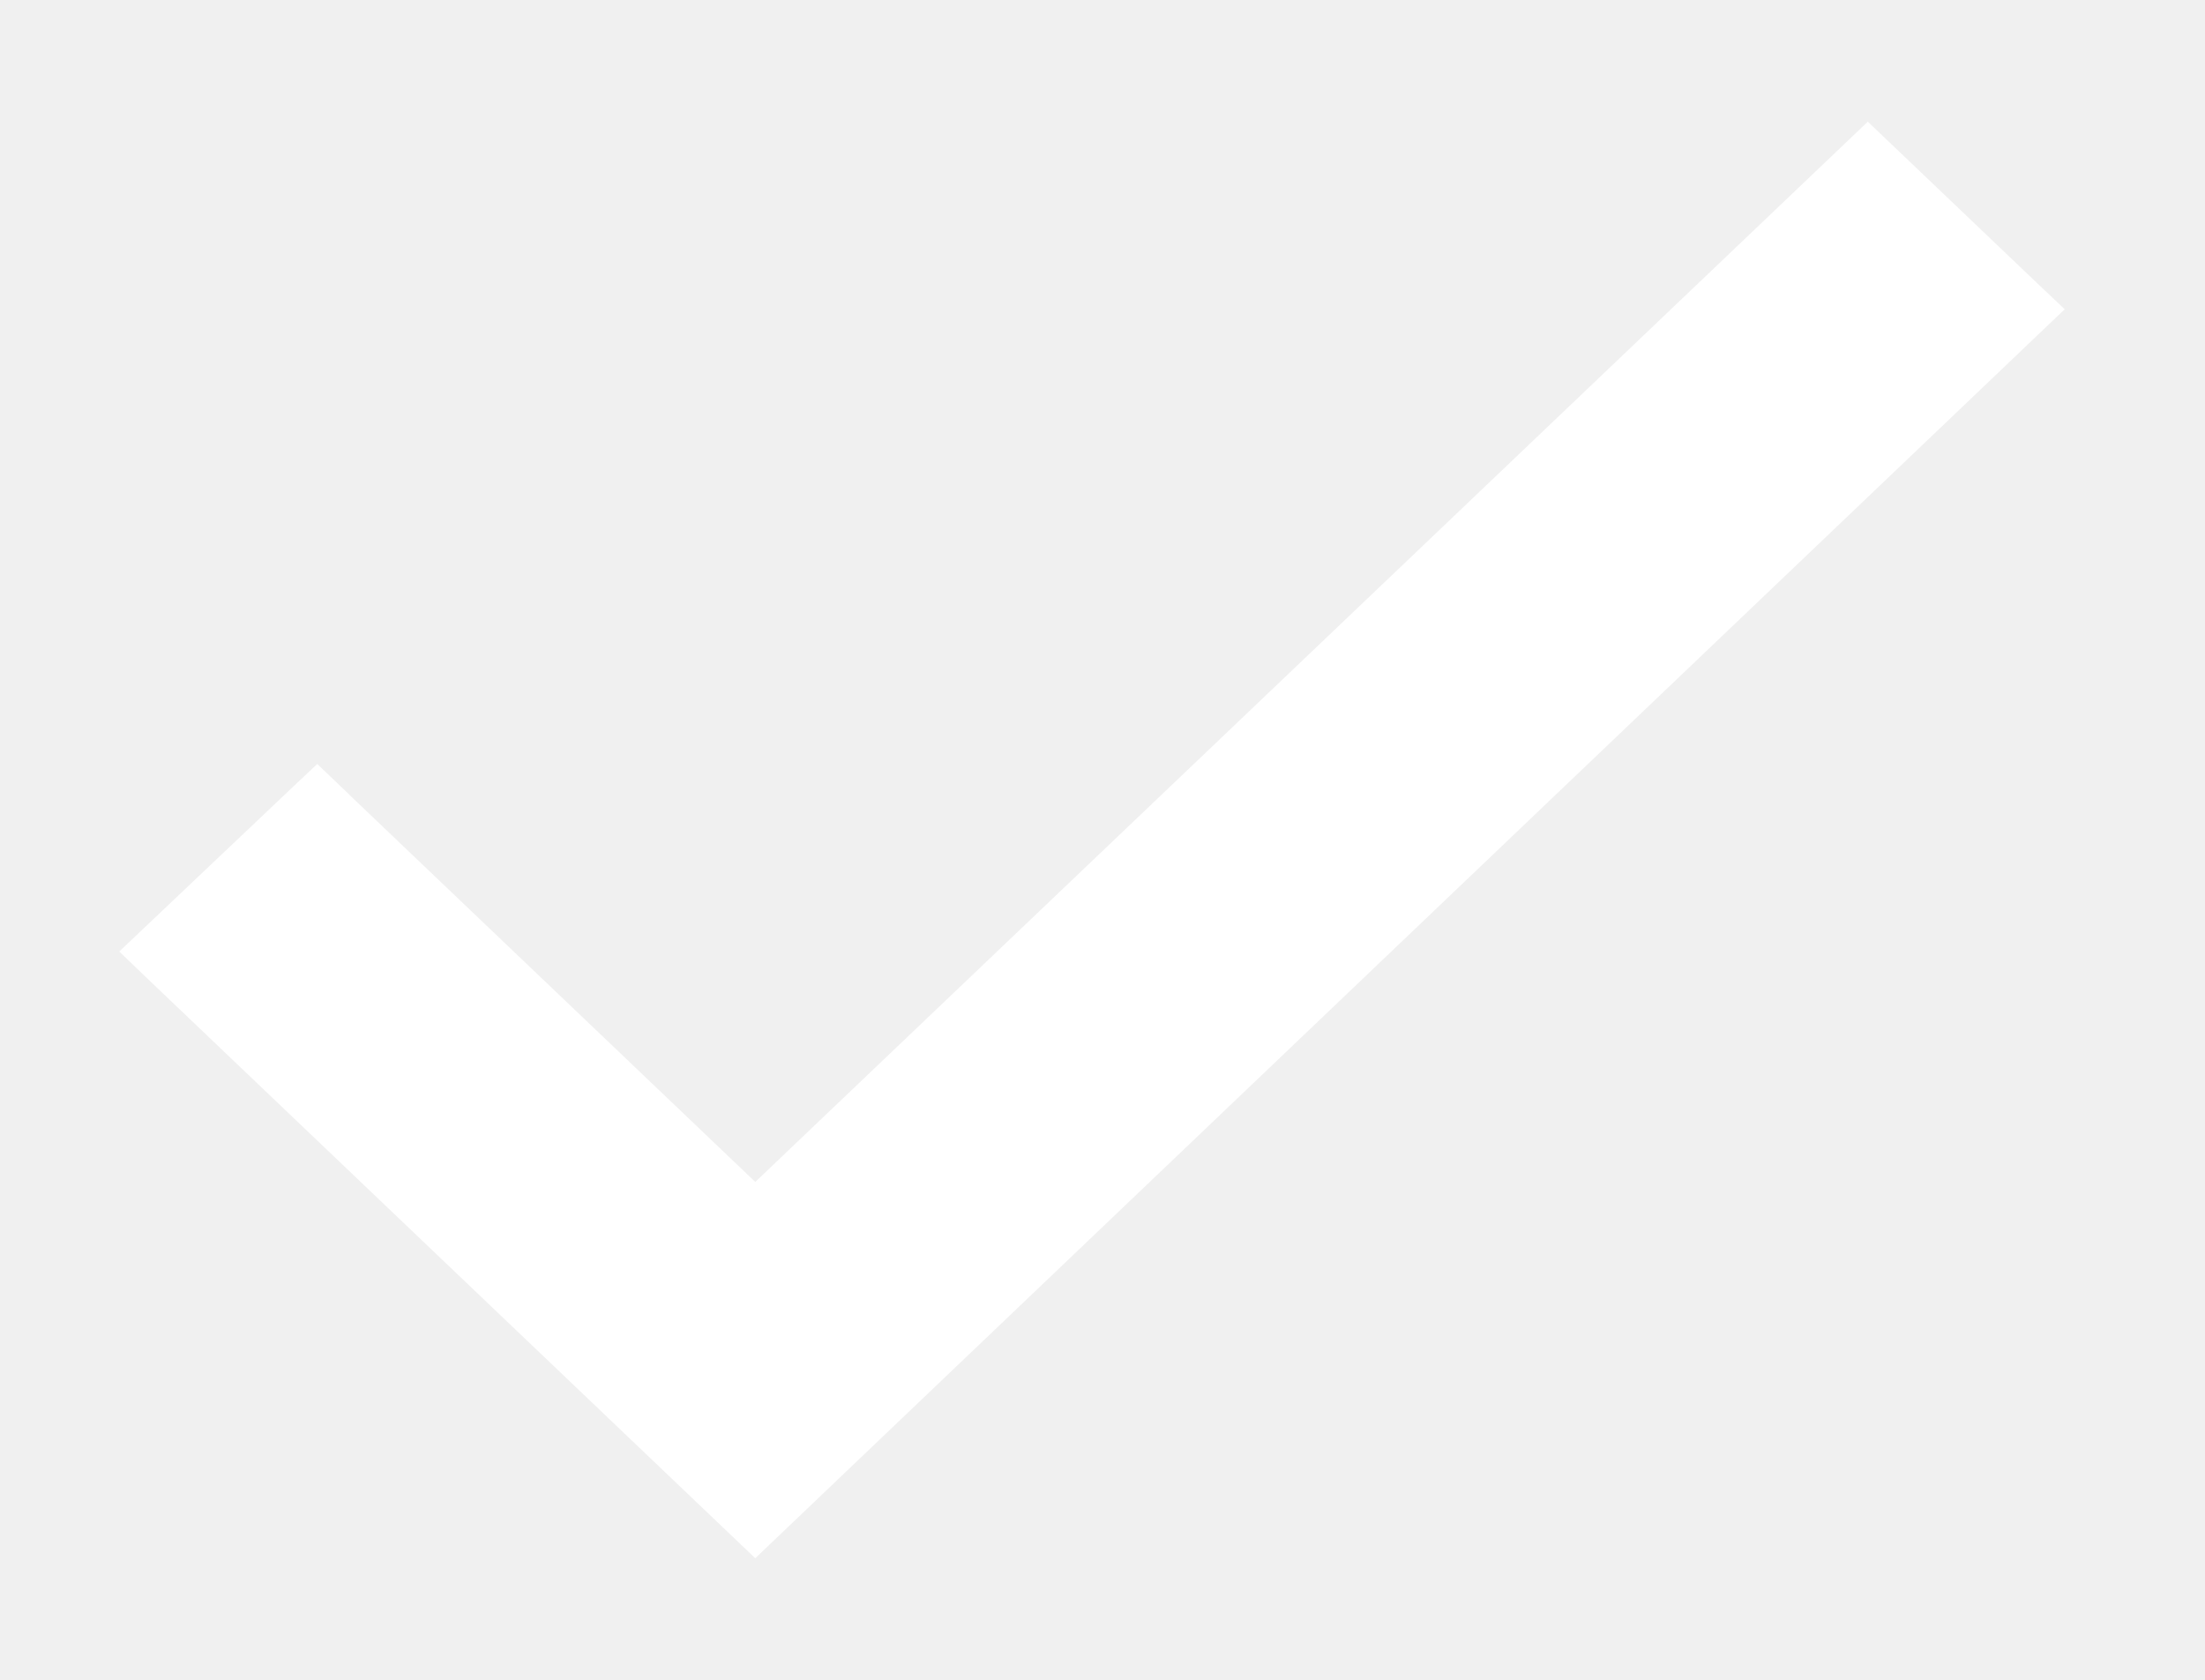
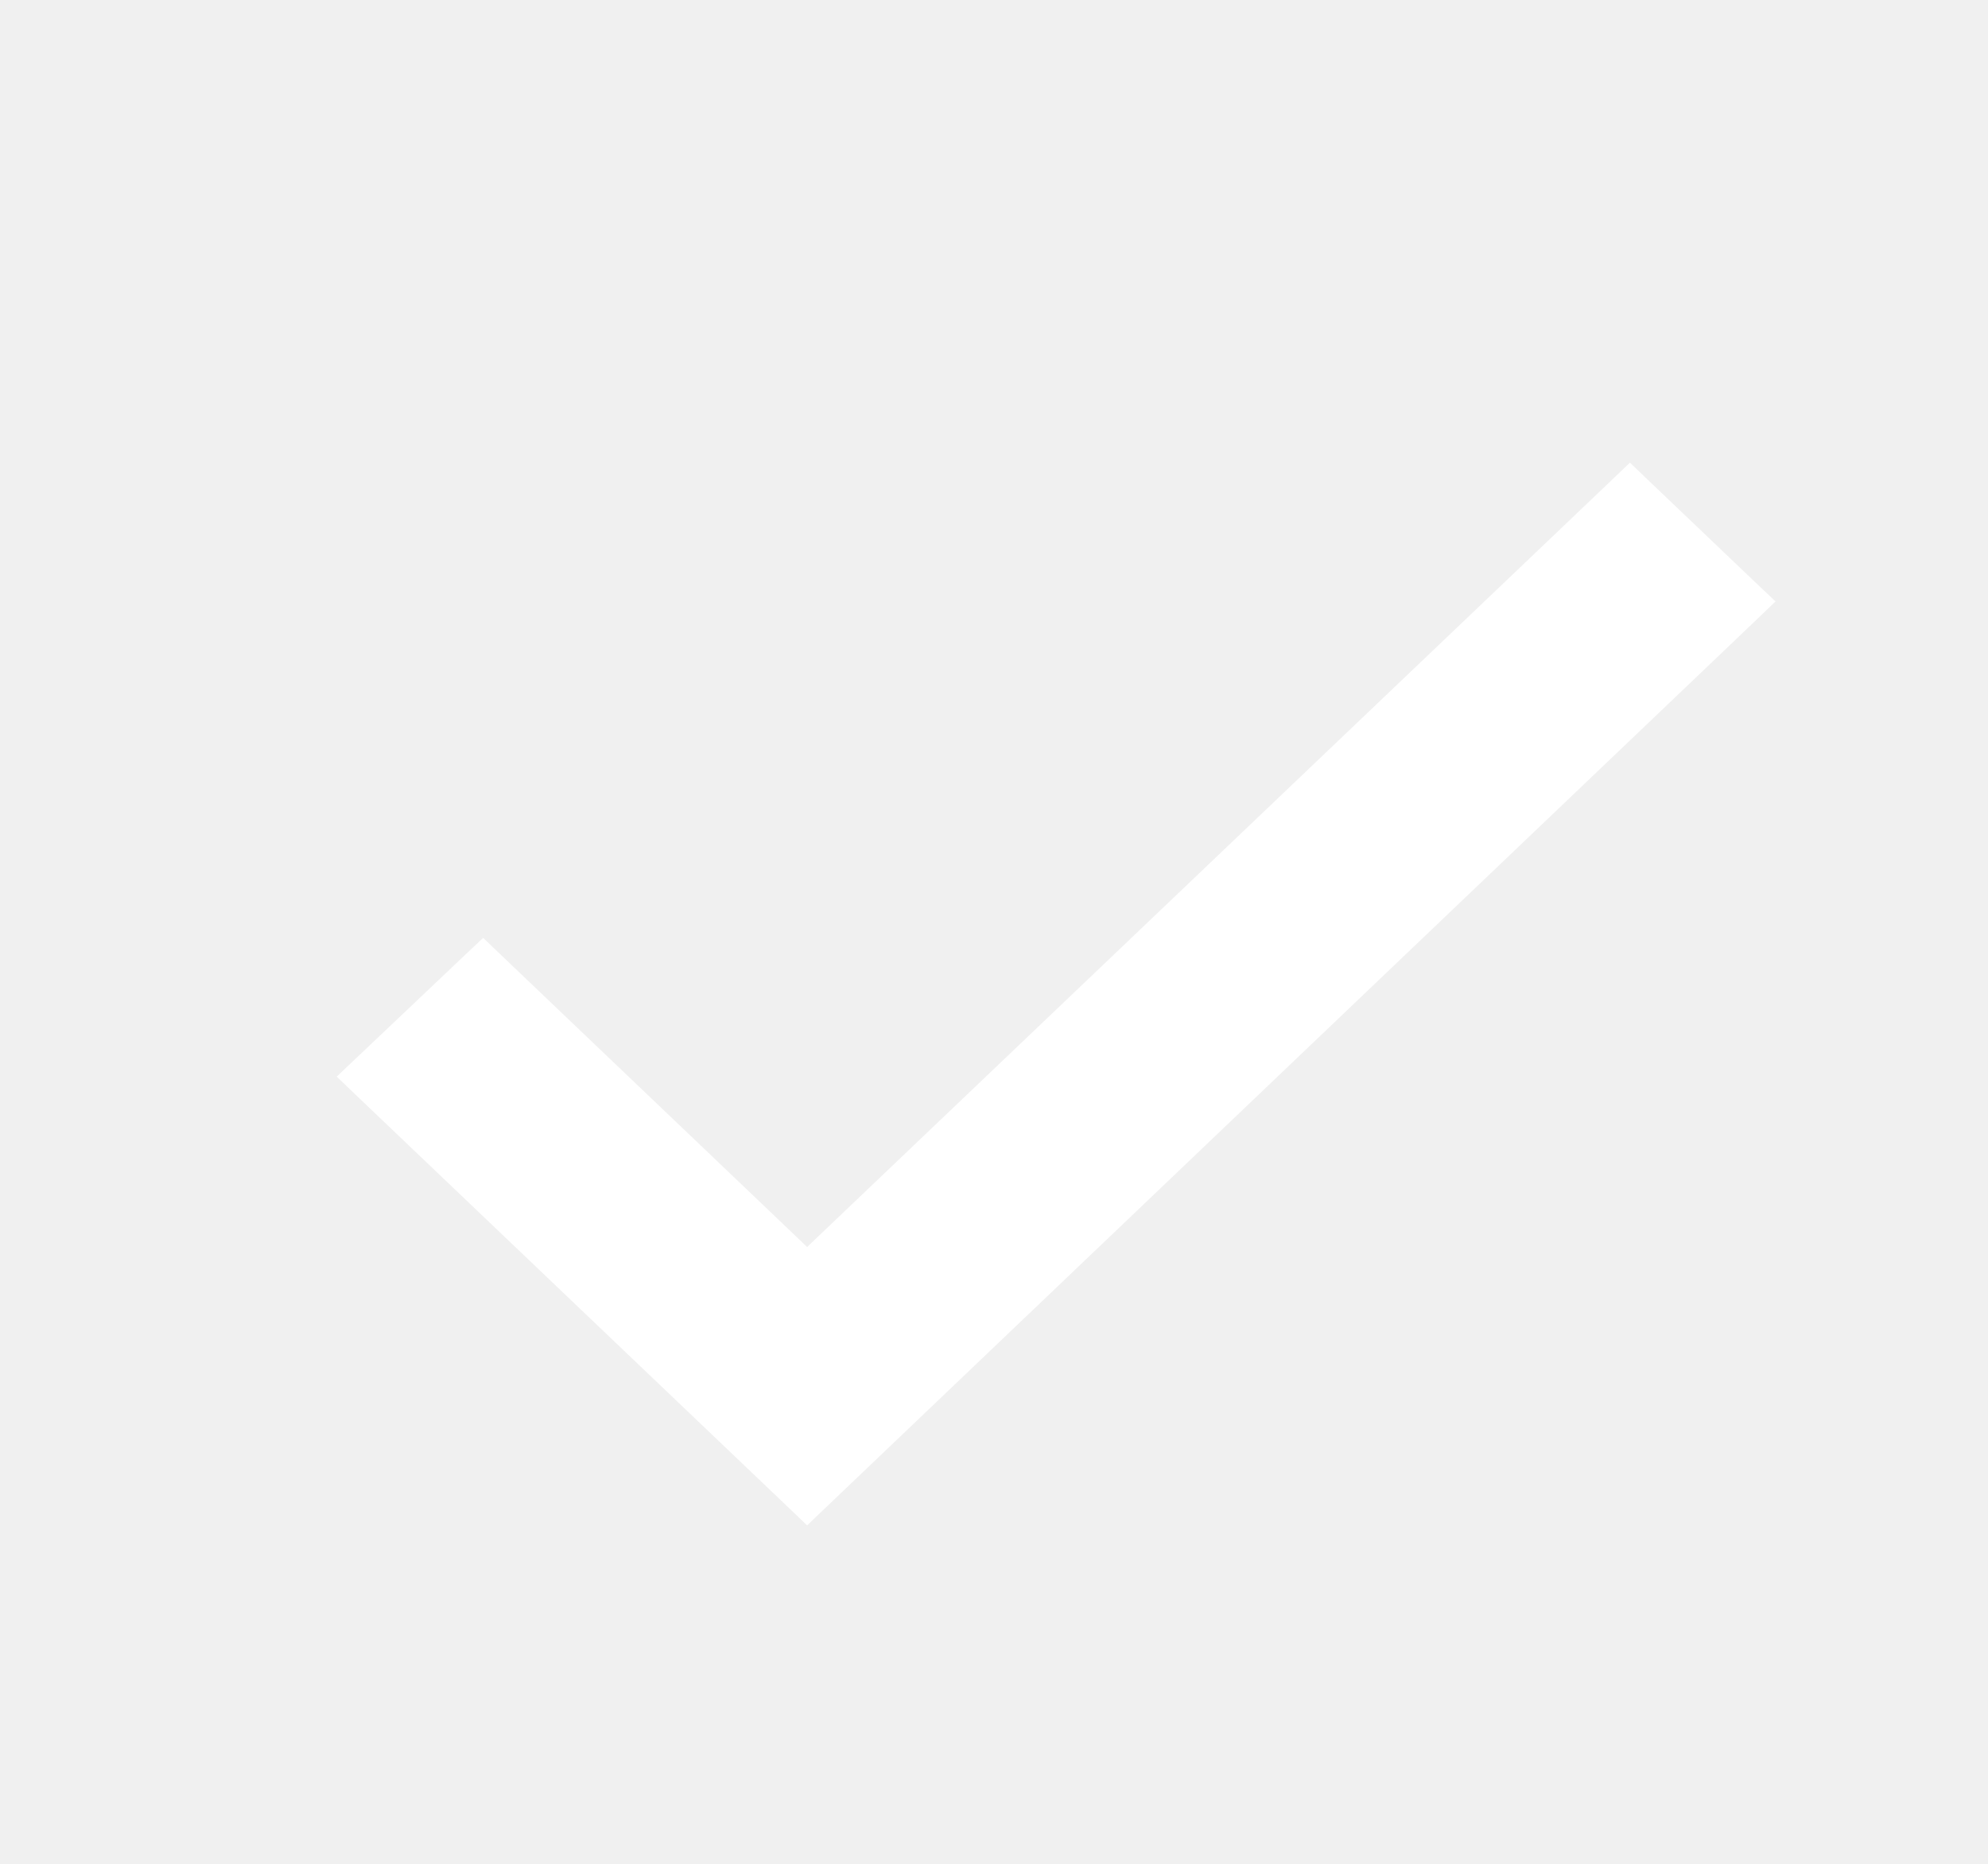
- <svg xmlns="http://www.w3.org/2000/svg" version="1.1" width="42" height="32" viewBox="0 0 42 32">
-   <path fill="#fff" stroke="#fff" stroke-linejoin="miter" stroke-linecap="butt" stroke-miterlimit="4" stroke-width="0.64" d="M6.262 15.206l-0.221-0.211-0.221 0.208-3.085 2.925 0.243 0.234 11.408 10.88 0.221-0.211 24.256-23.139-0.243-0.23-3.043-2.902-0.221 0.211-20.97 19.987-8.125-7.75z" />
+ <svg xmlns="http://www.w3.org/2000/svg" fill="none" viewBox="0 0 16 15">
+   <path d="M3.957 7.752l-.069-.066-.069.065-.888.842-.076.072.076.073 3.496 3.334.069.066.069-.066 7.504-7.158.076-.073-.076-.072-.882-.841-.069-.066-.069.066-6.553 6.246-2.539-2.422z" fill="#fff" stroke="#fff" stroke-width=".2" />
</svg>
